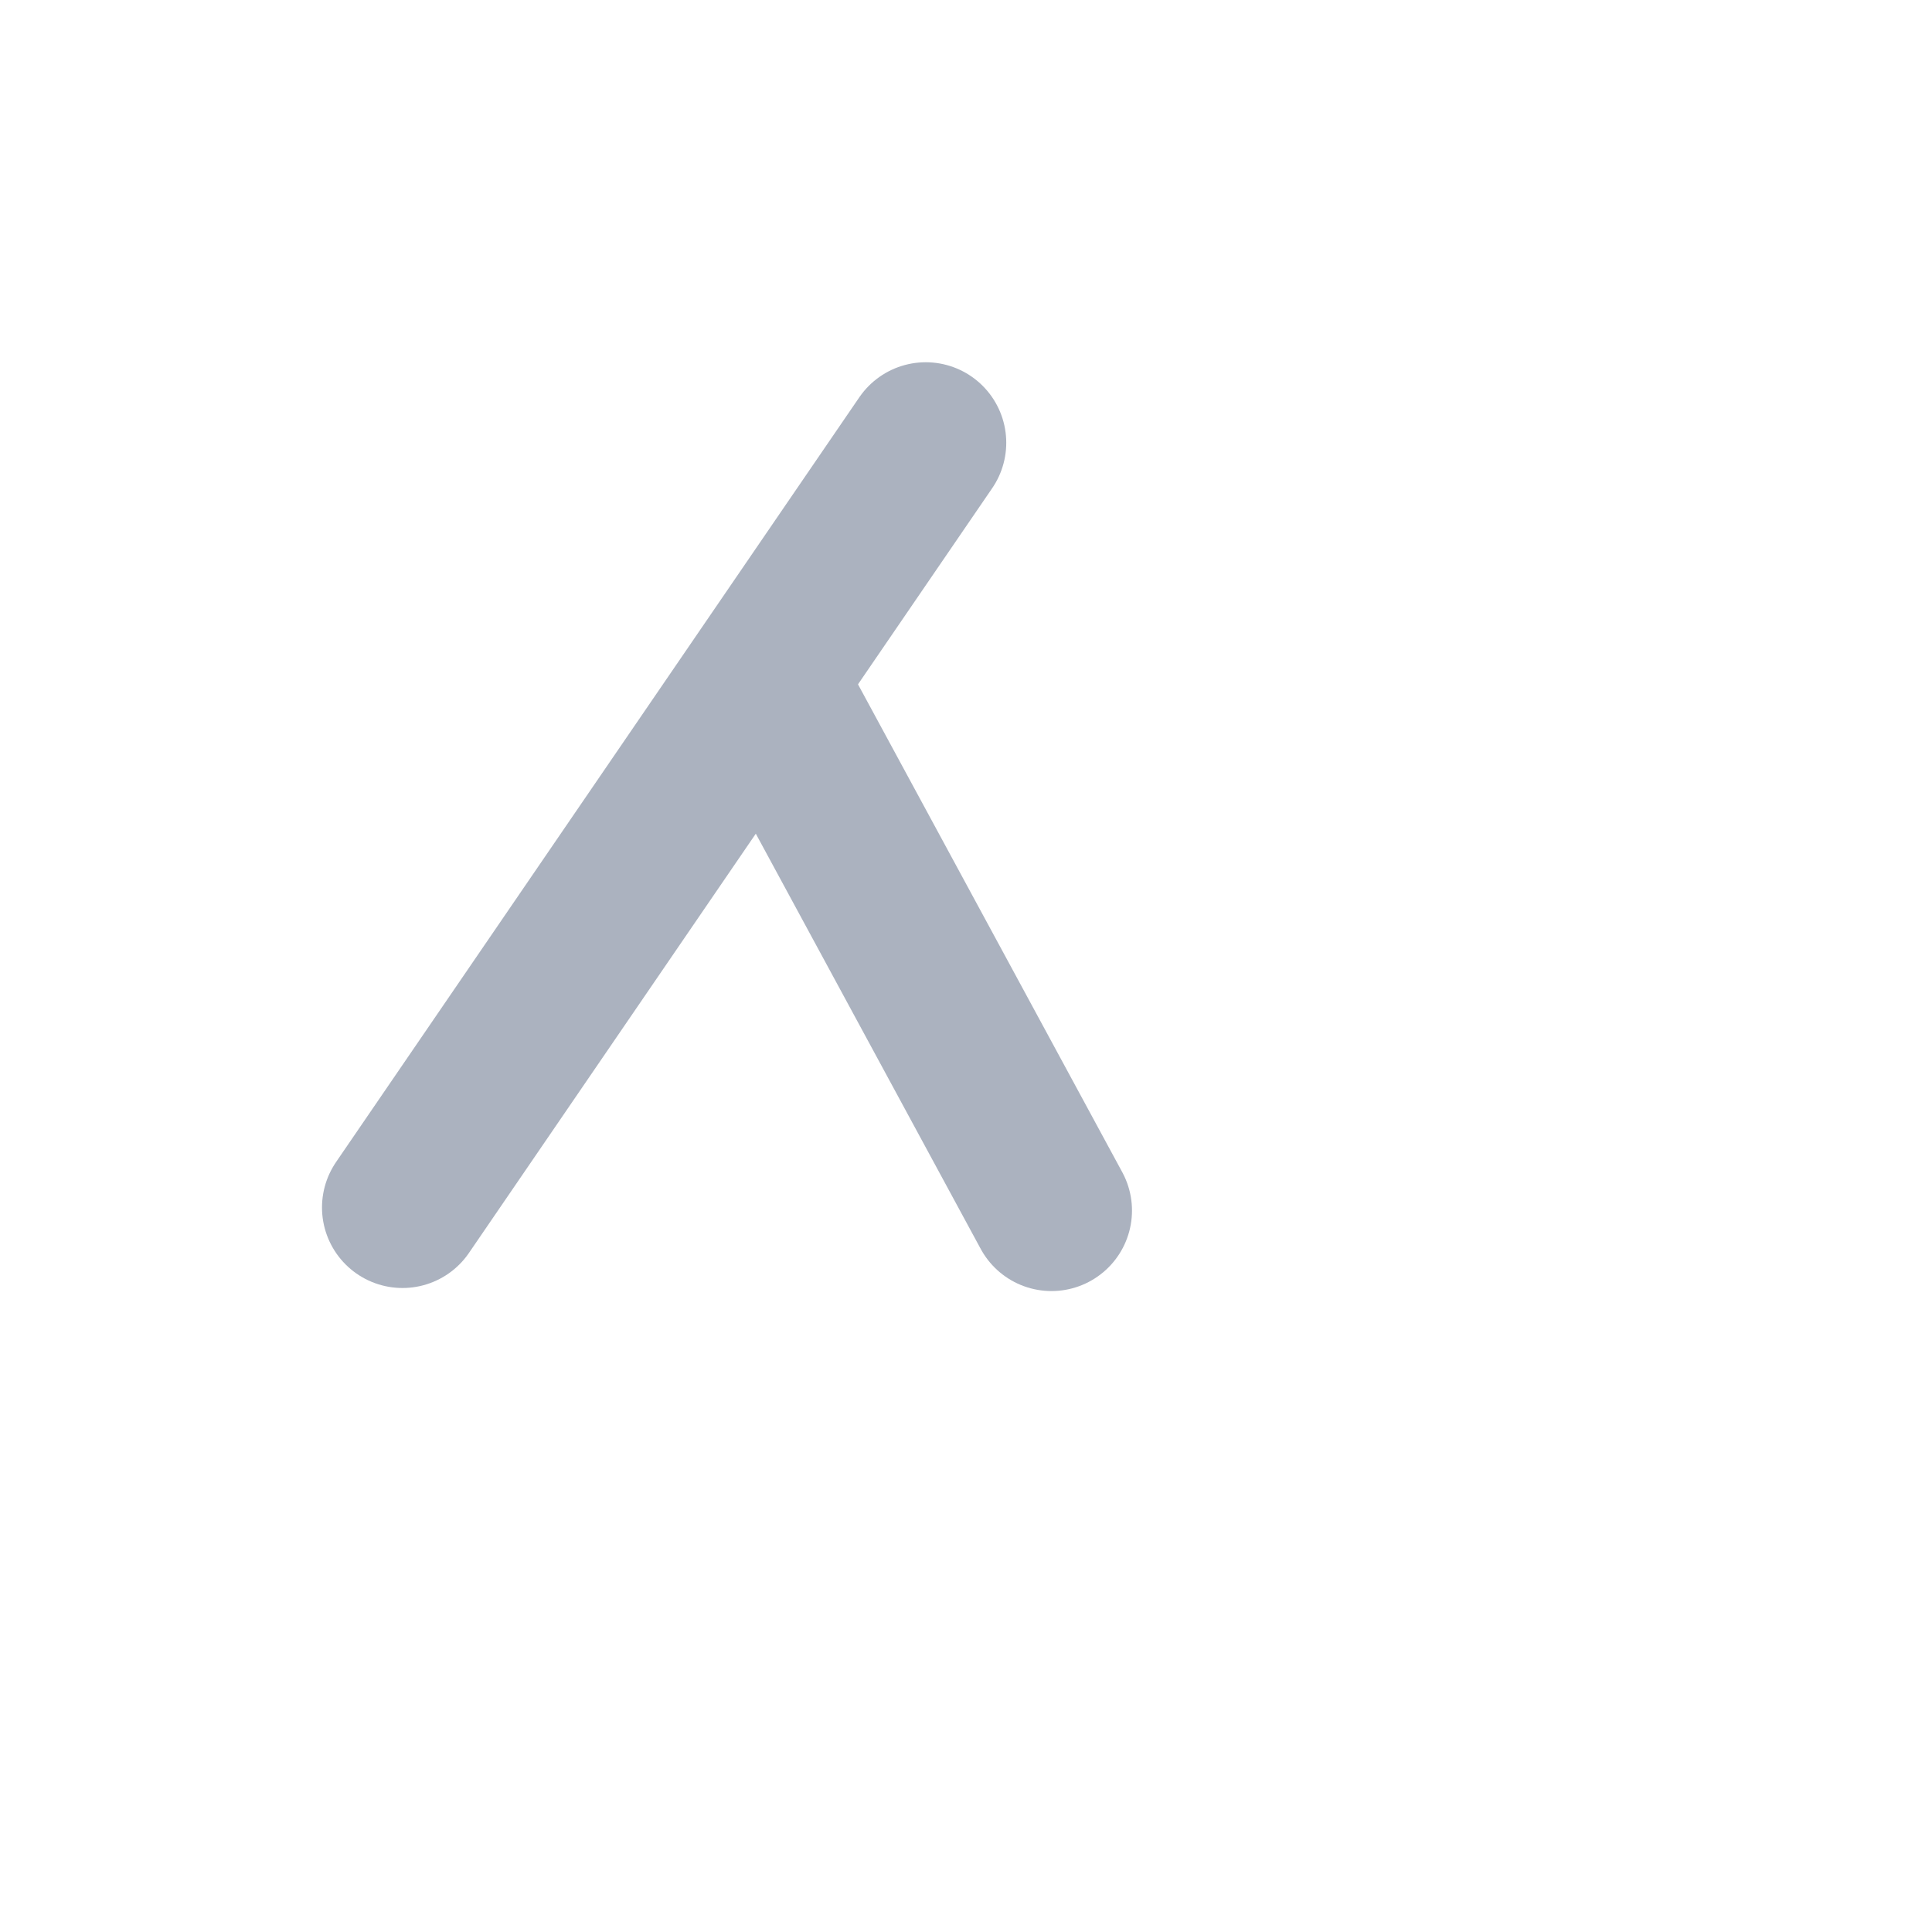
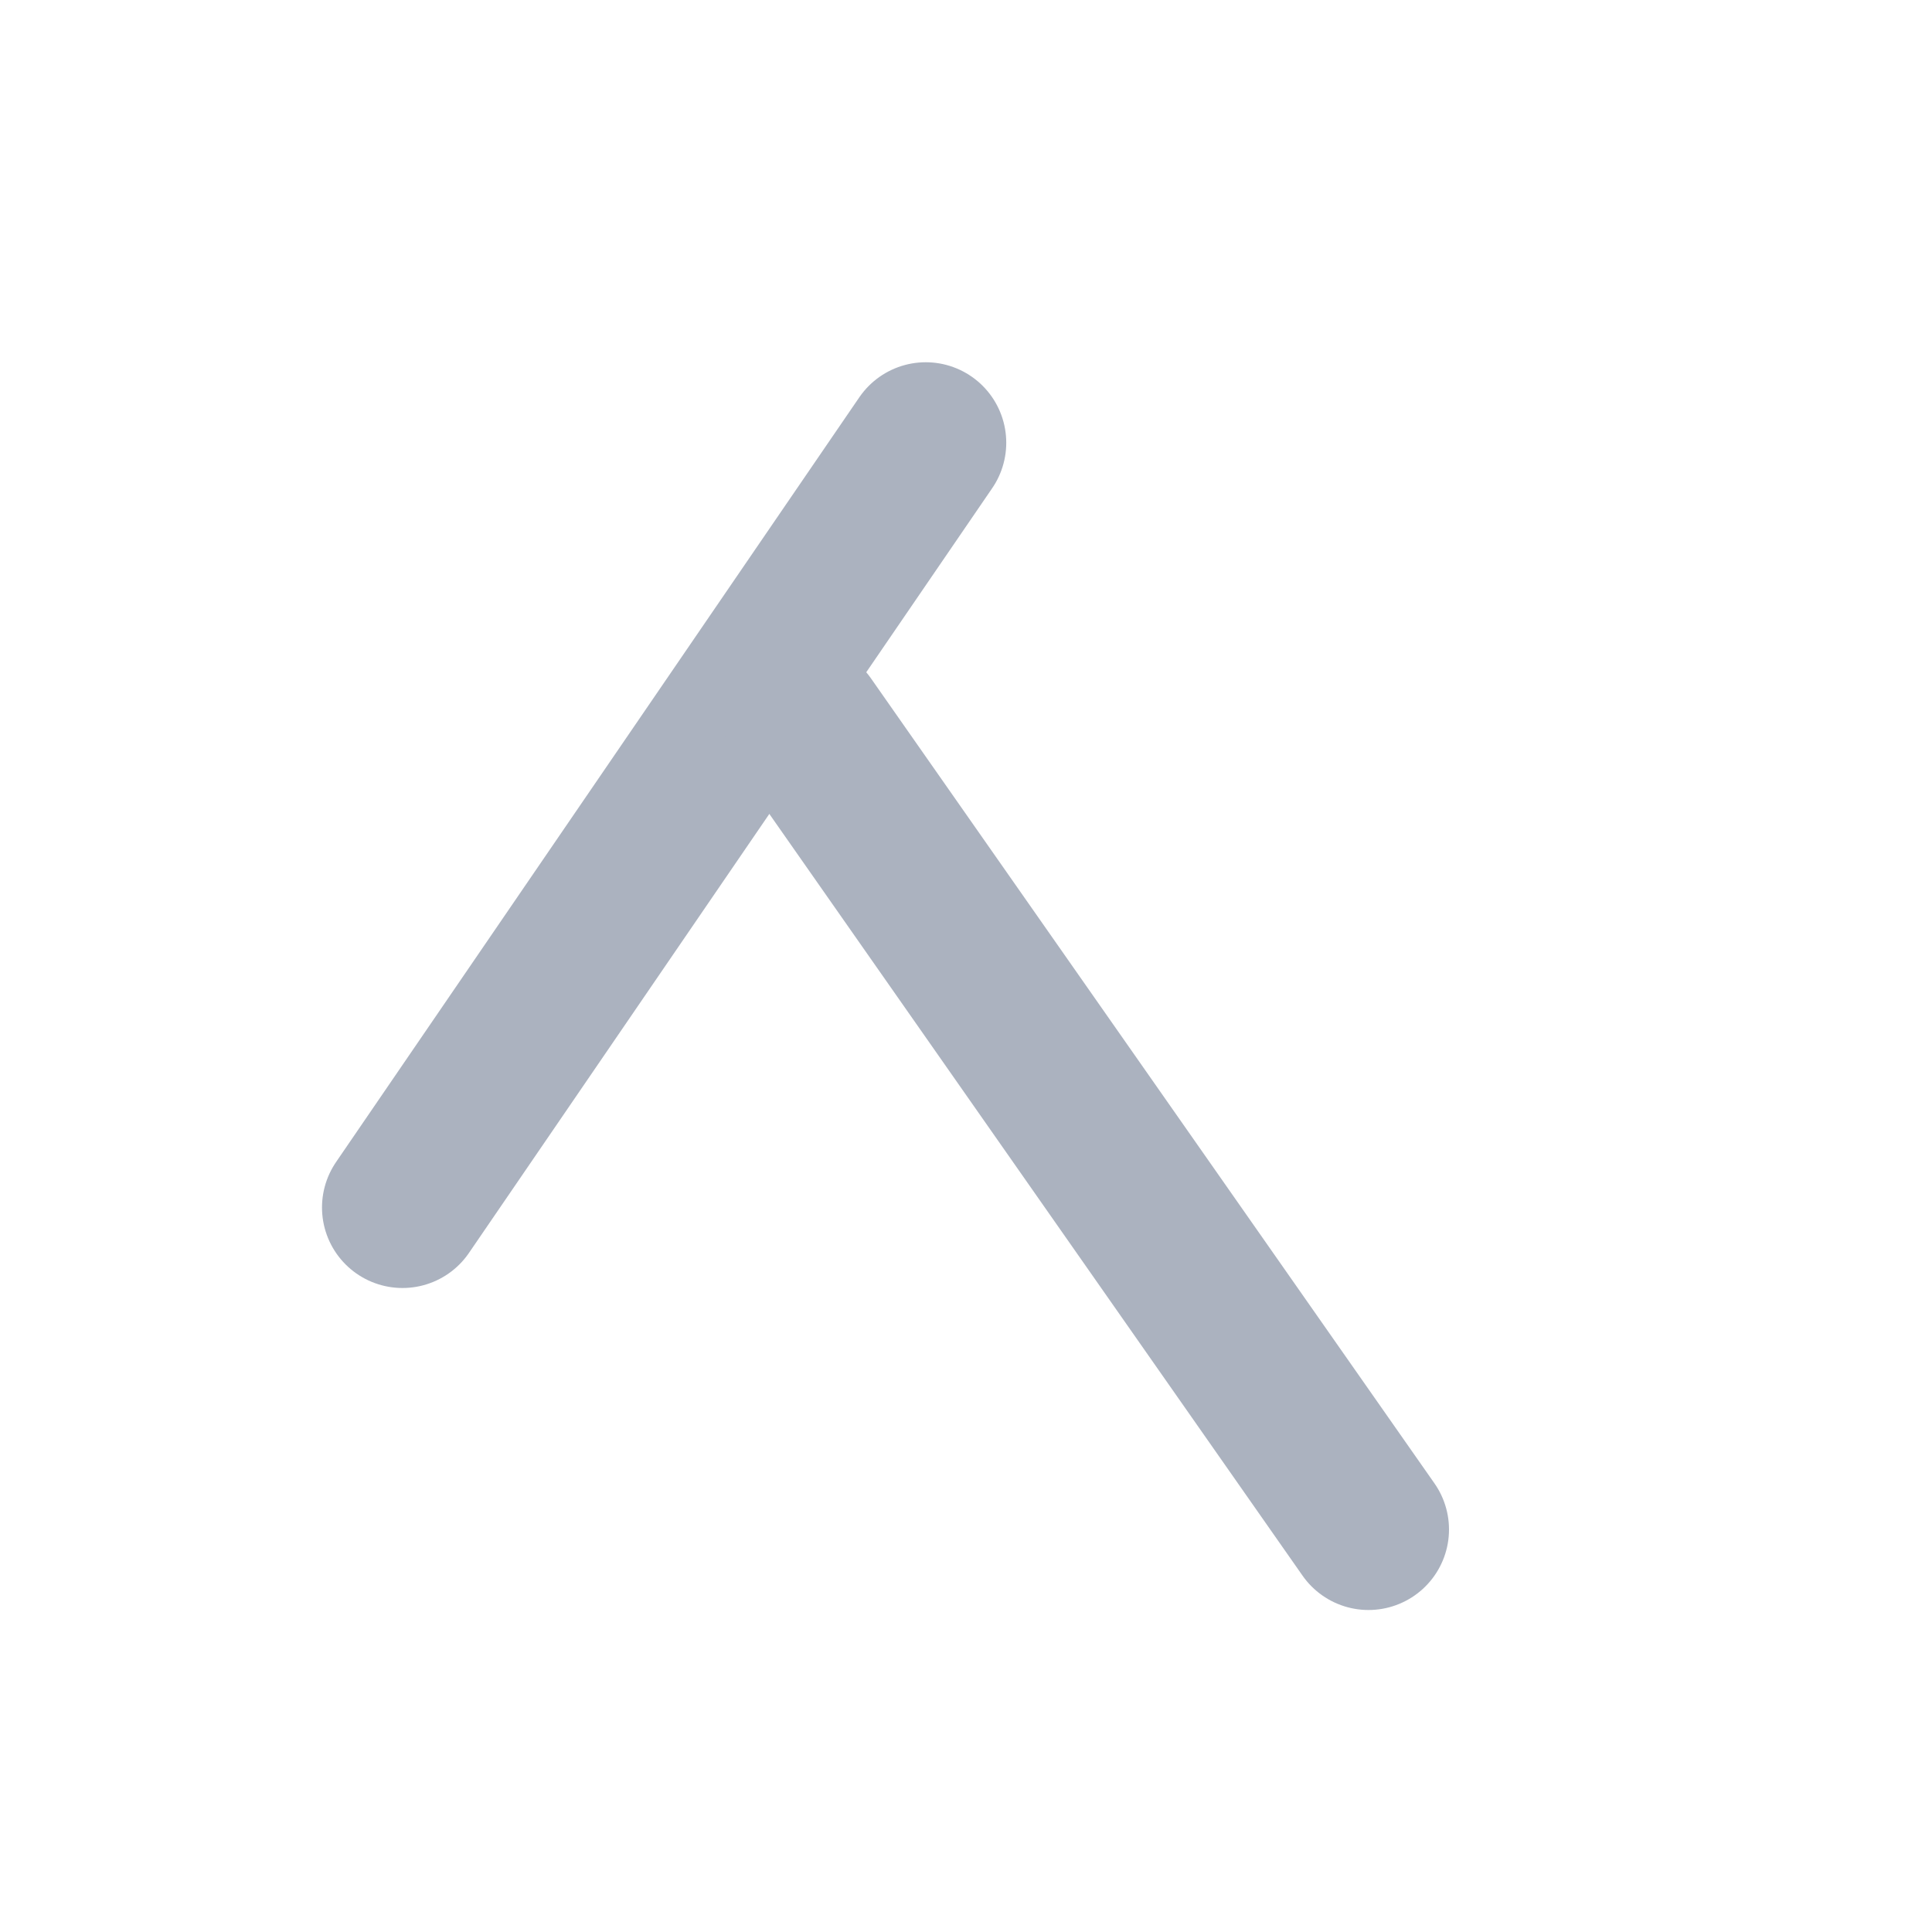
- <svg xmlns="http://www.w3.org/2000/svg" width="24" height="24" viewBox="0 0 24 24" fill="none" stroke="#abb2bf" stroke-width="2" stroke-linecap="round" stroke-linejoin="round" version="1.1" id="svg2">
-   <defs id="defs2" />
-   <path d="M5 15l6.5 -9.5" id="path1" style="stroke-width:2;stroke-dasharray:none" />
-   <path d="M 9.545,8.545 13.062,15.038" id="path2" style="stroke-width:2;stroke-dasharray:none" />
+ <svg xmlns="http://www.w3.org/2000/svg" width="24" height="24" viewBox="0 0 24 24" fill="none" stroke="#abb2bf" stroke-width="2" stroke-linecap="round" stroke-linejoin="round">
+   <path d="M5 15l6.5 -9.5" />
+   <path d="M10 9l7 10" />
</svg>
